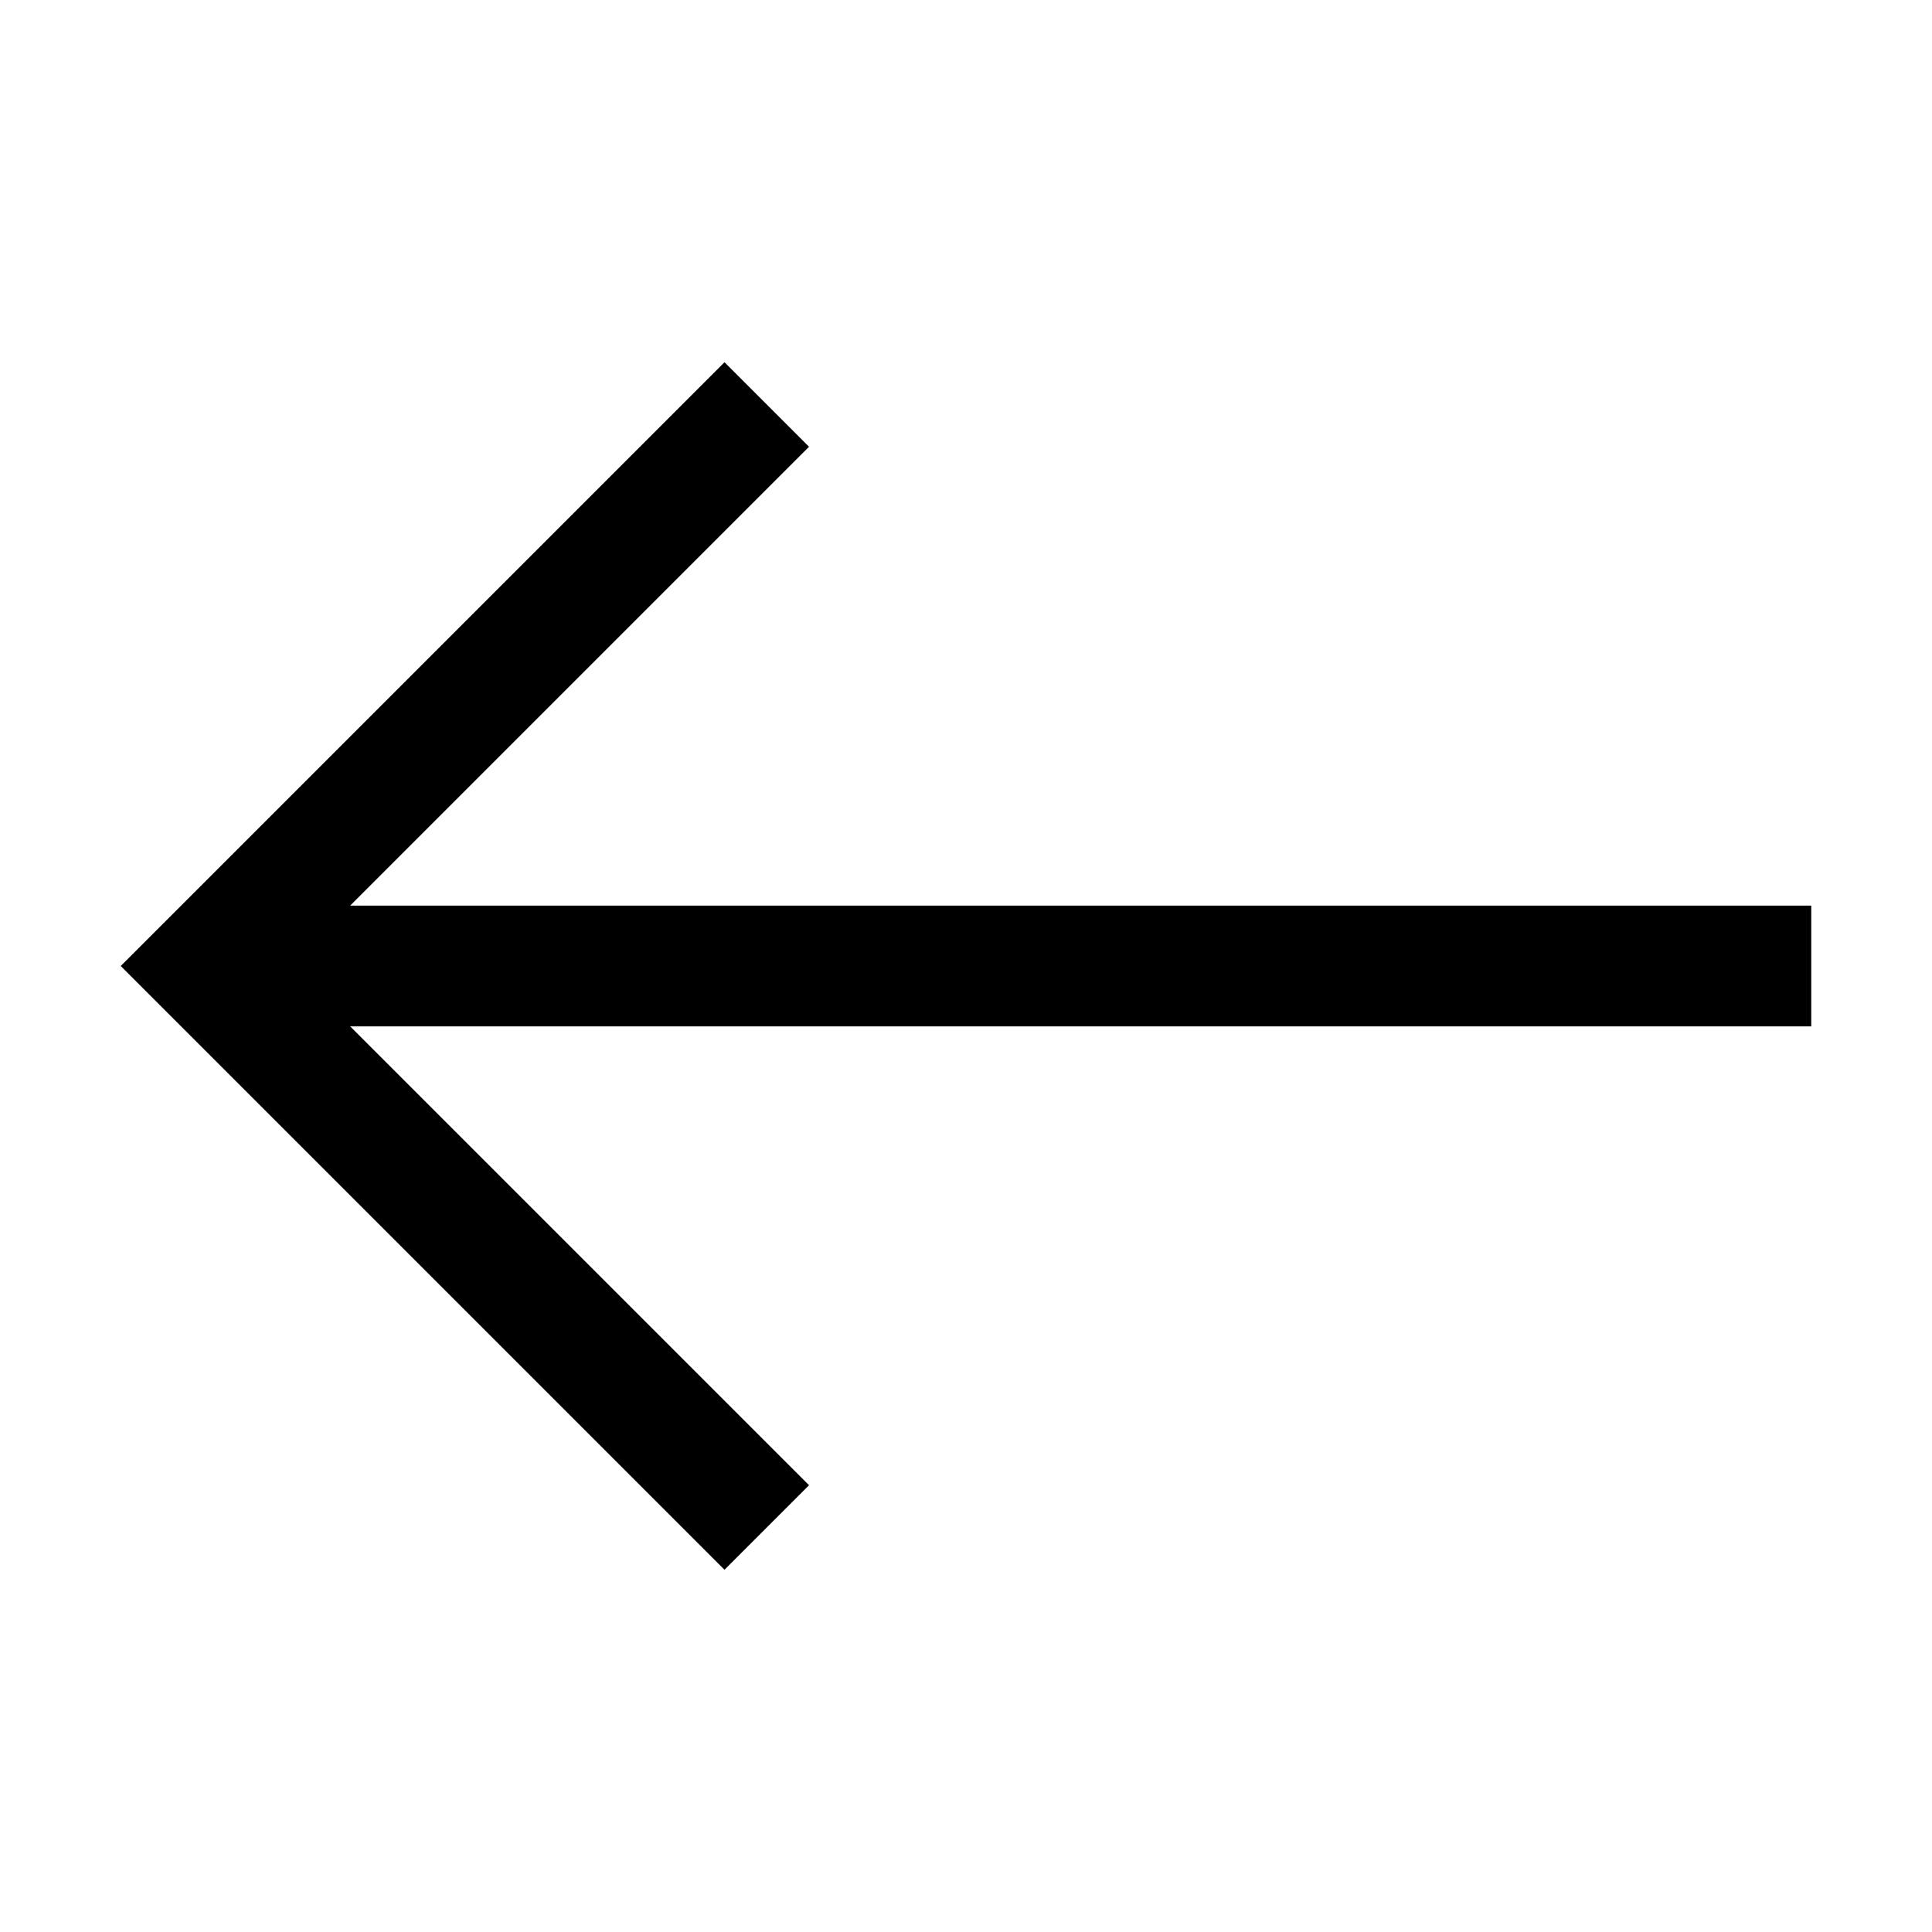
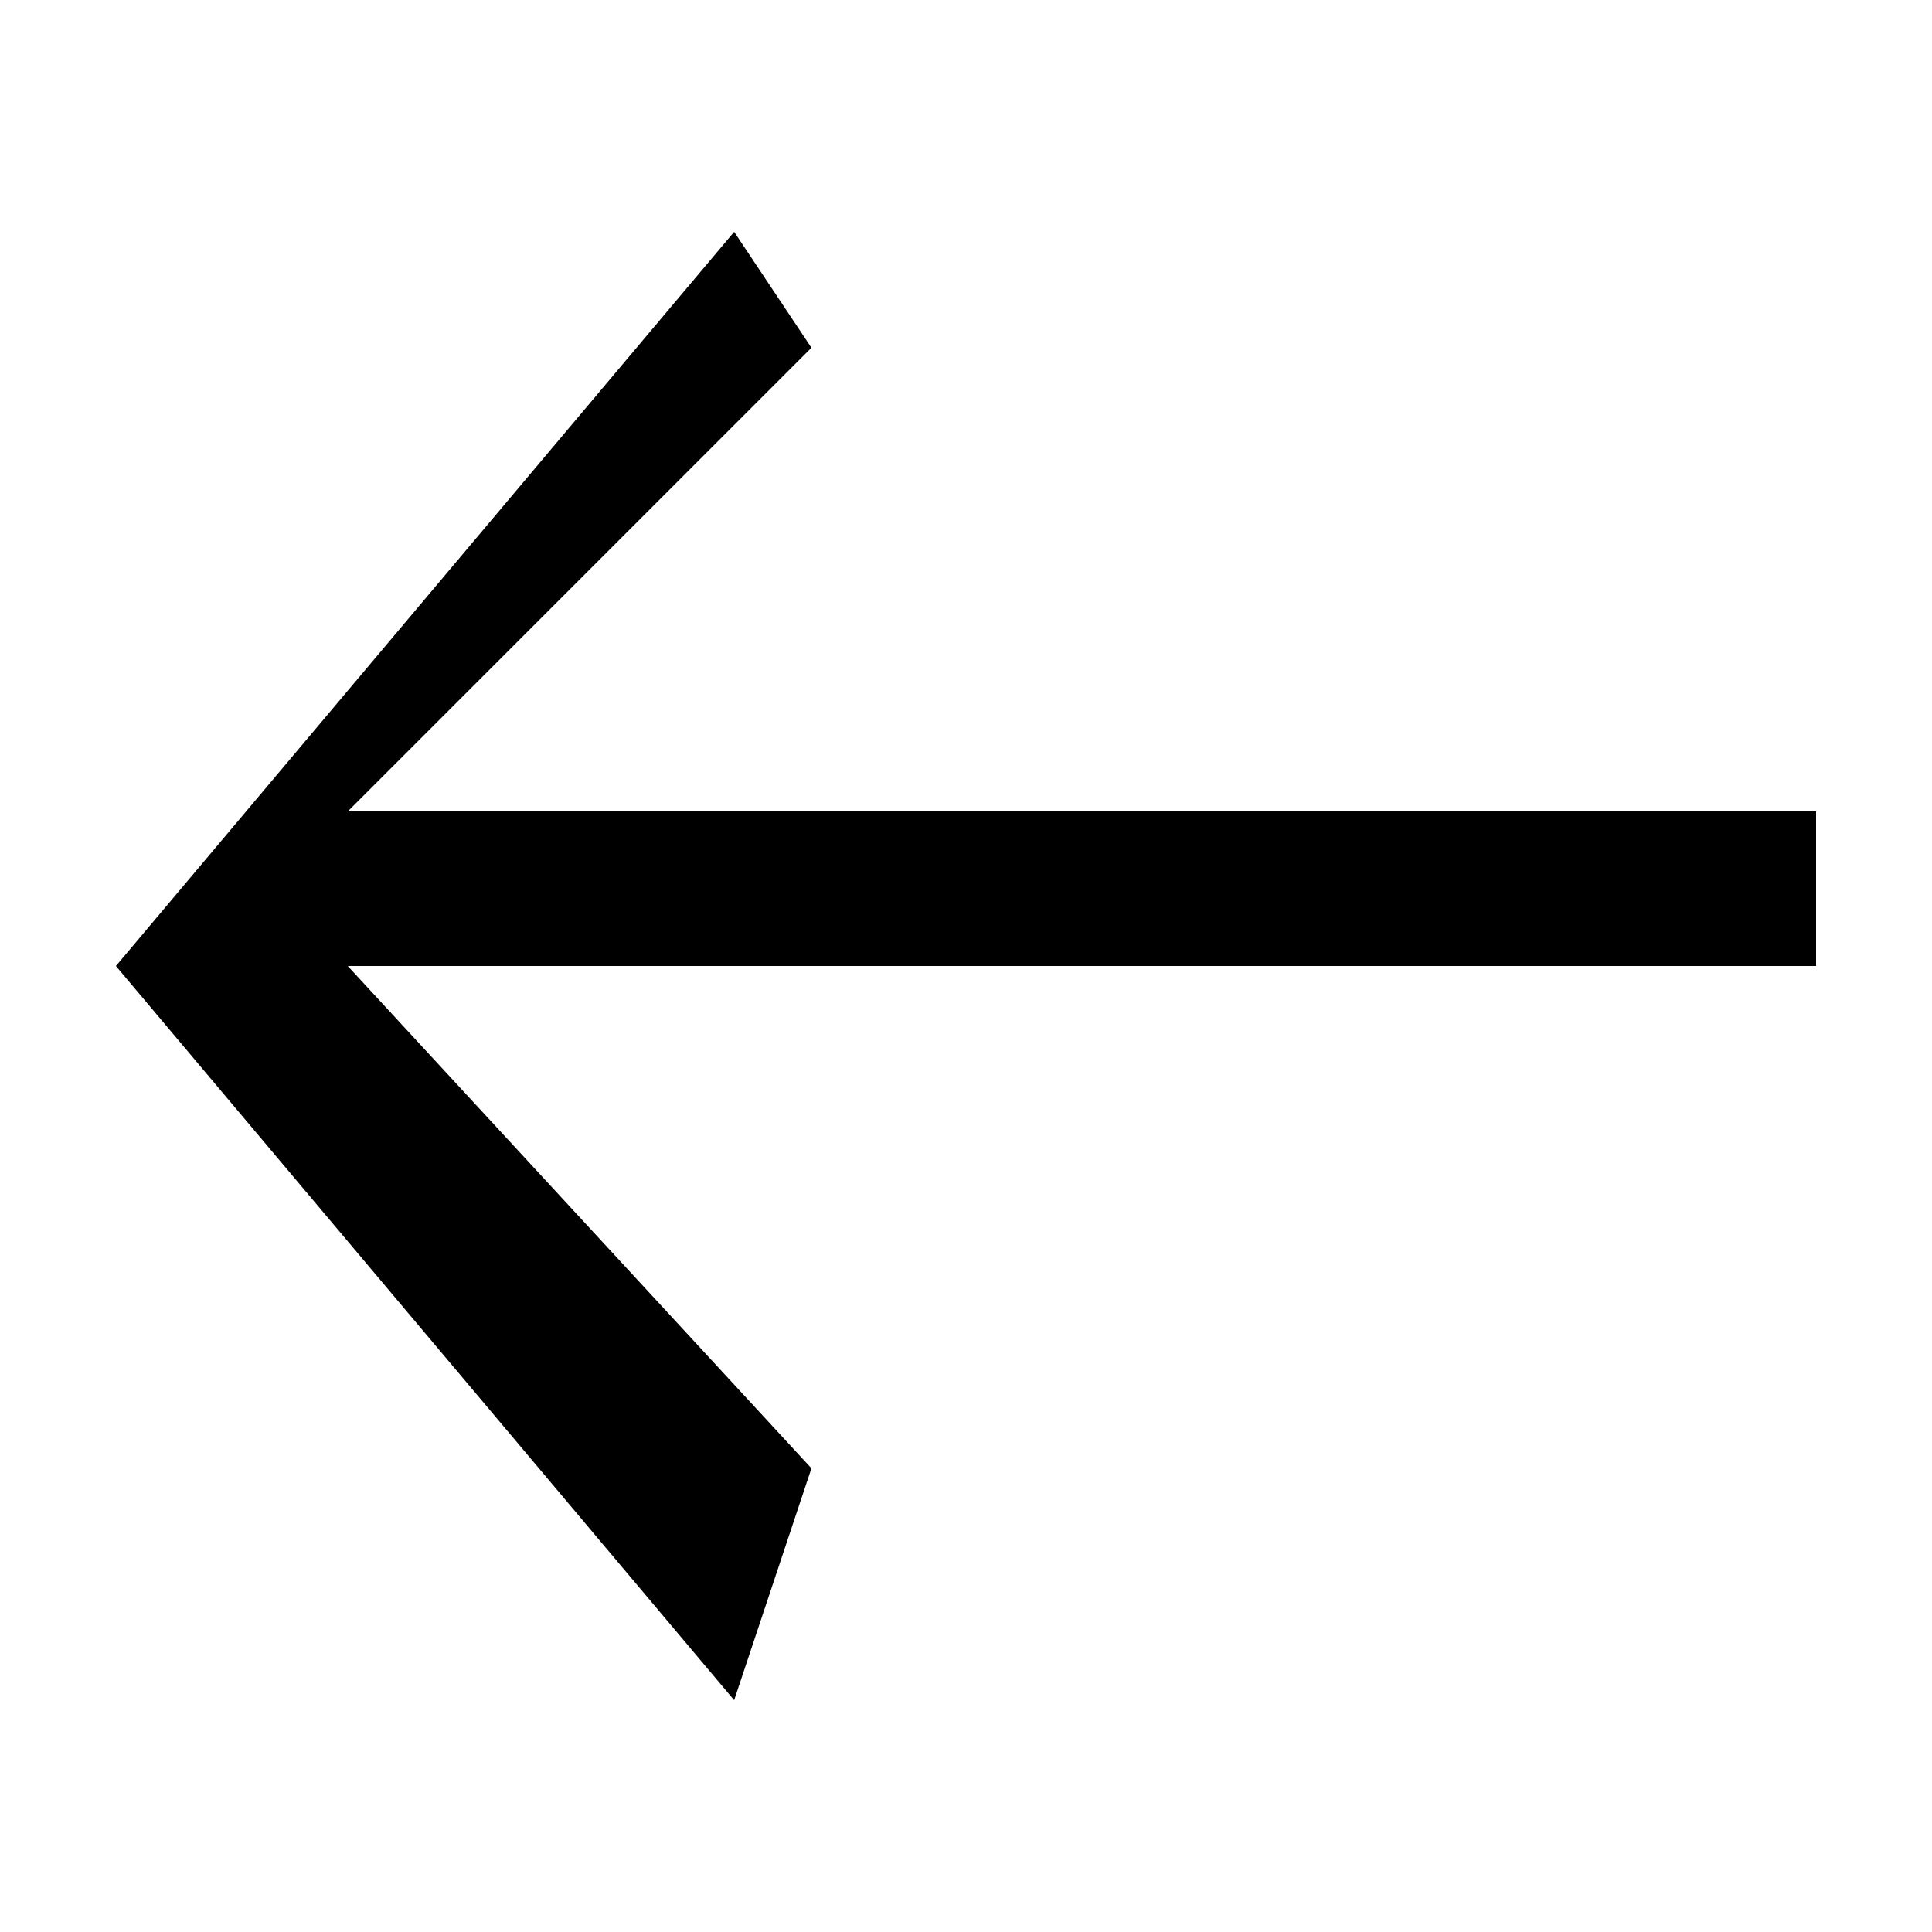
- <svg xmlns="http://www.w3.org/2000/svg" version="1.1" id="icon" x="0px" y="0px" width="16px" height="16px" viewBox="0 0 16 16" style="enable-background:new 0 0 16 16;" xml:space="preserve">
-   <style type="text/css">
- 	.st0{fill:none;}
- </style>
-   <polygon points="6.7,12.3 2.9,8.5 15,8.5 15,7.5 2.9,7.5 6.7,3.7 6,3 1,8 6,13 " />
-   <rect id="_Transparent_Rectangle_" class="st0" width="16" height="16" />
+ <svg xmlns="http://www.w3.org/2000/svg" version="1.1" width="5px" height="5px" viewBox="0 0 5 5">
+   <polygon points="2.1,3.8 0.9,2.5 4.7,2.5 4.7,2.1 0.9,2.1 2.1,0.9 1.9,0.6 0.3,2.5 1.9,4.4" />
+   <rect width="5" height="5" fill="none" />
</svg>
